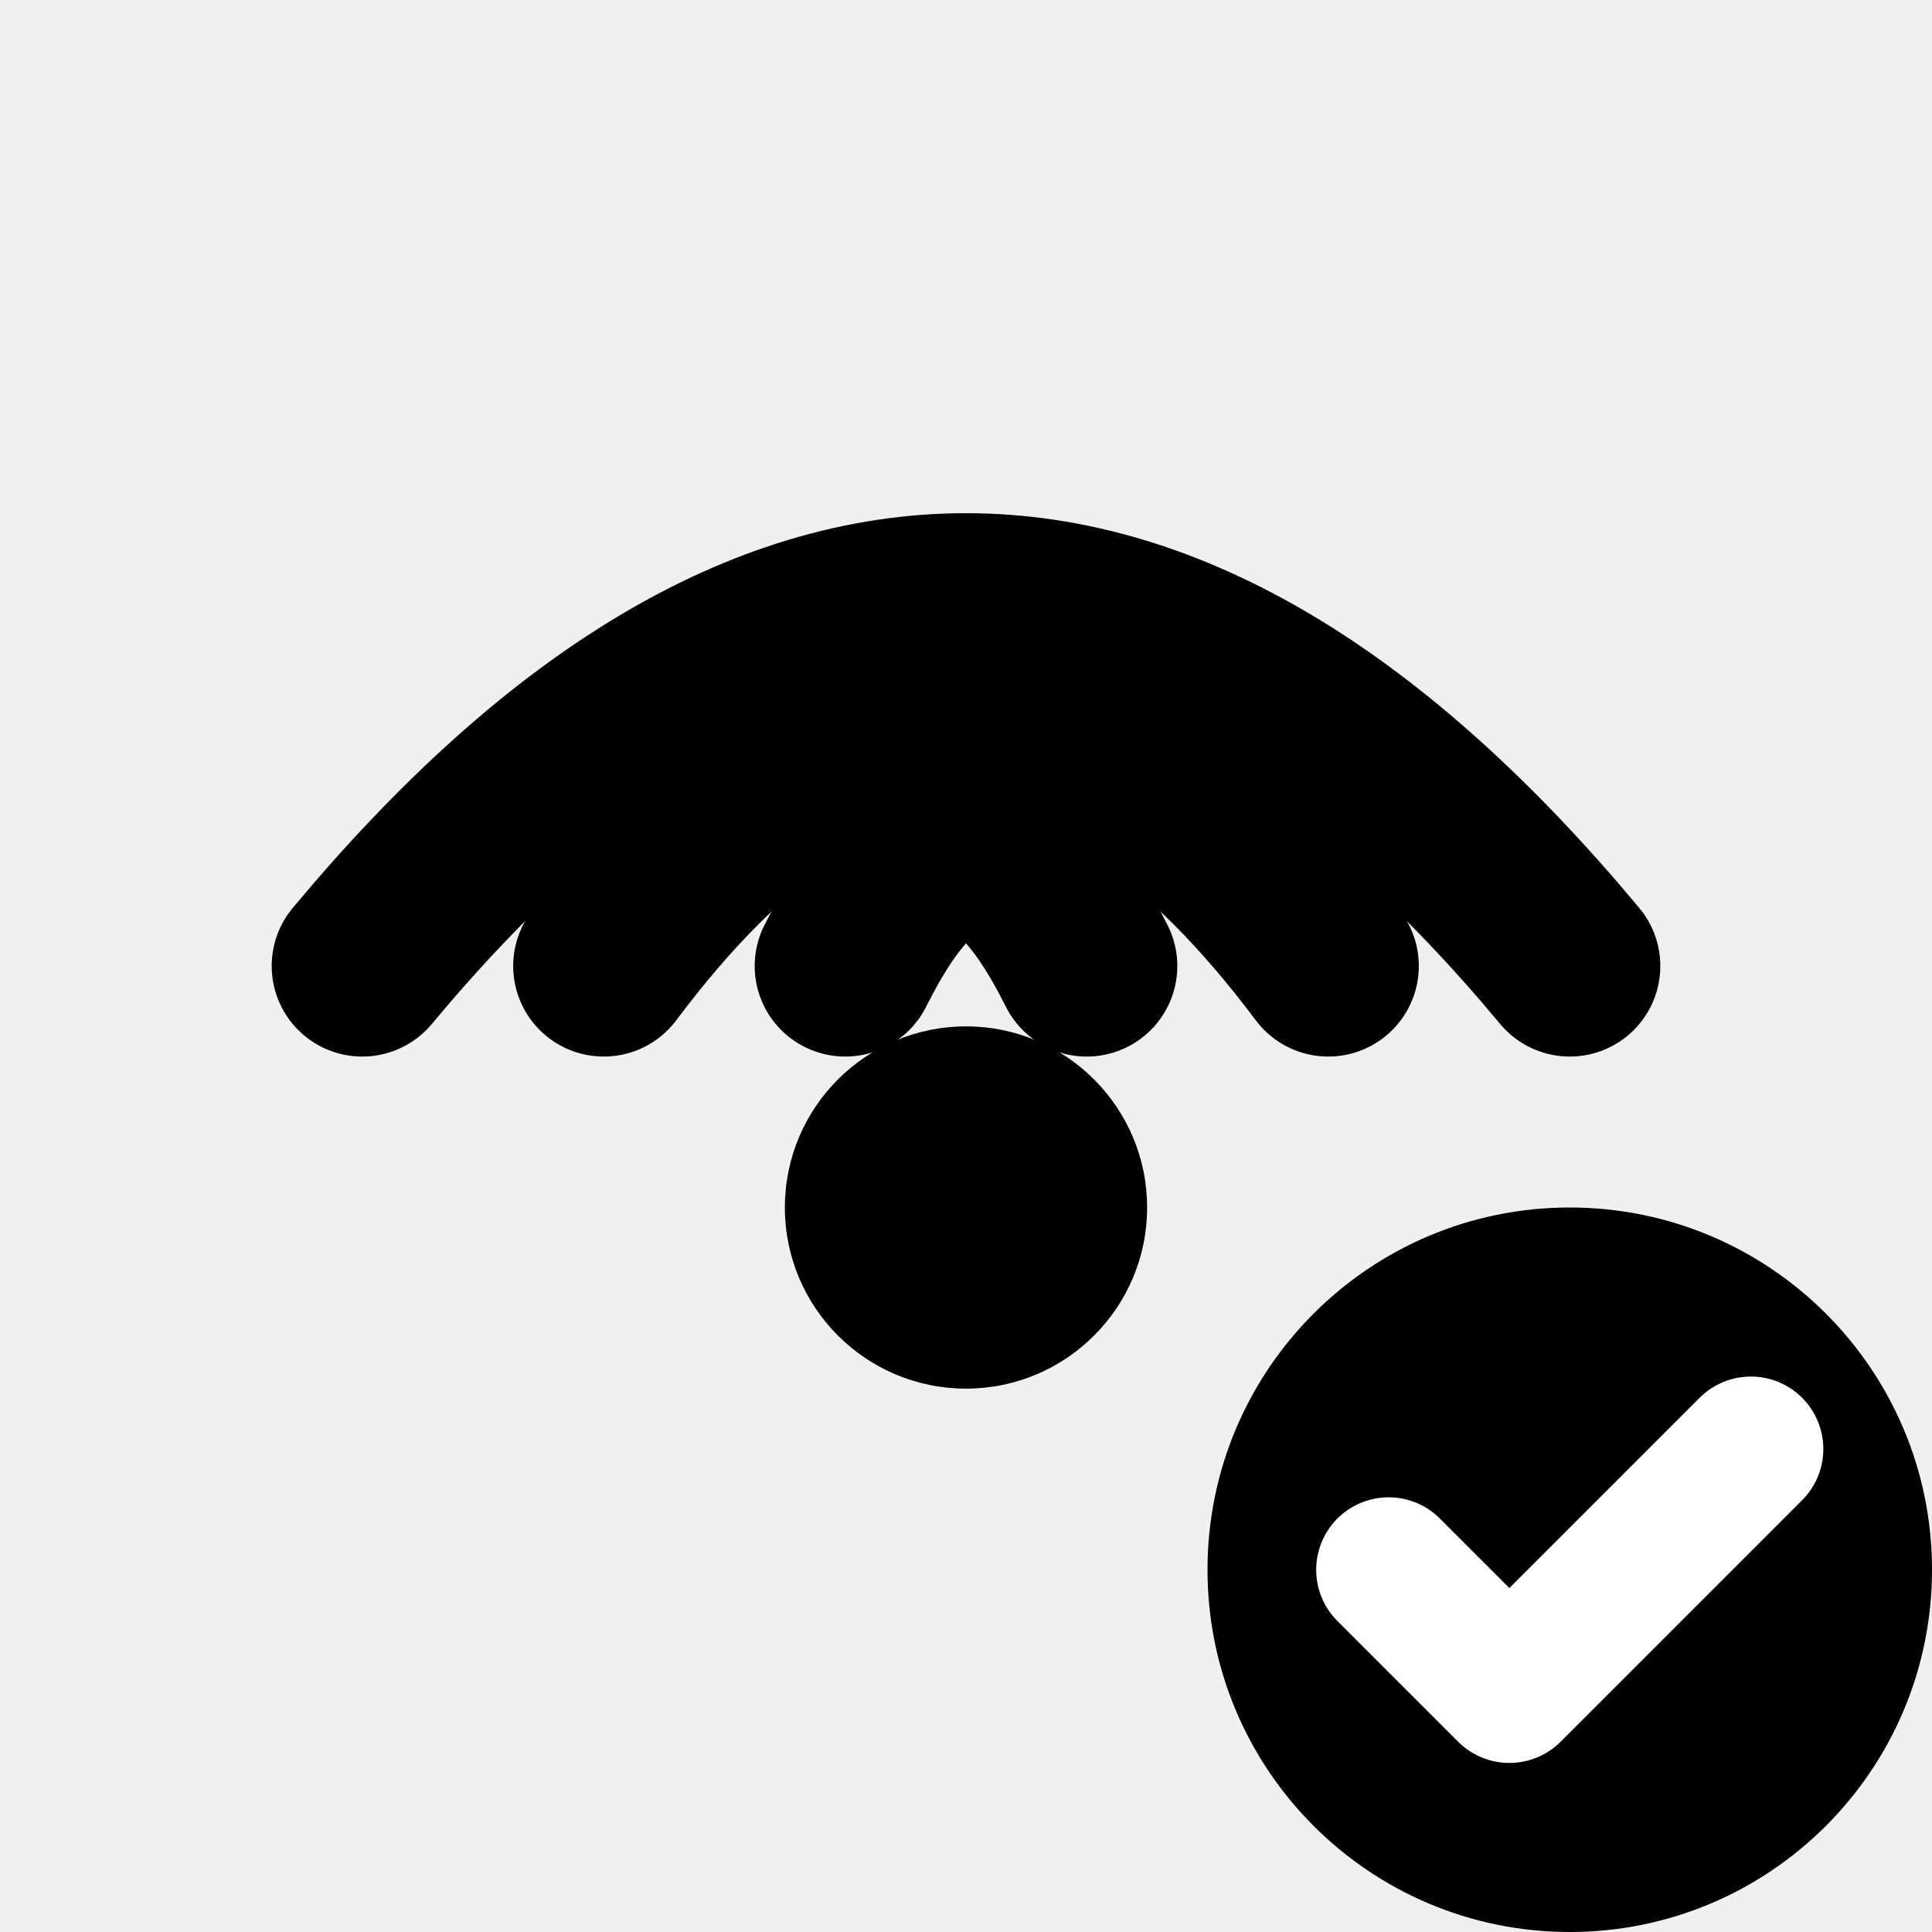
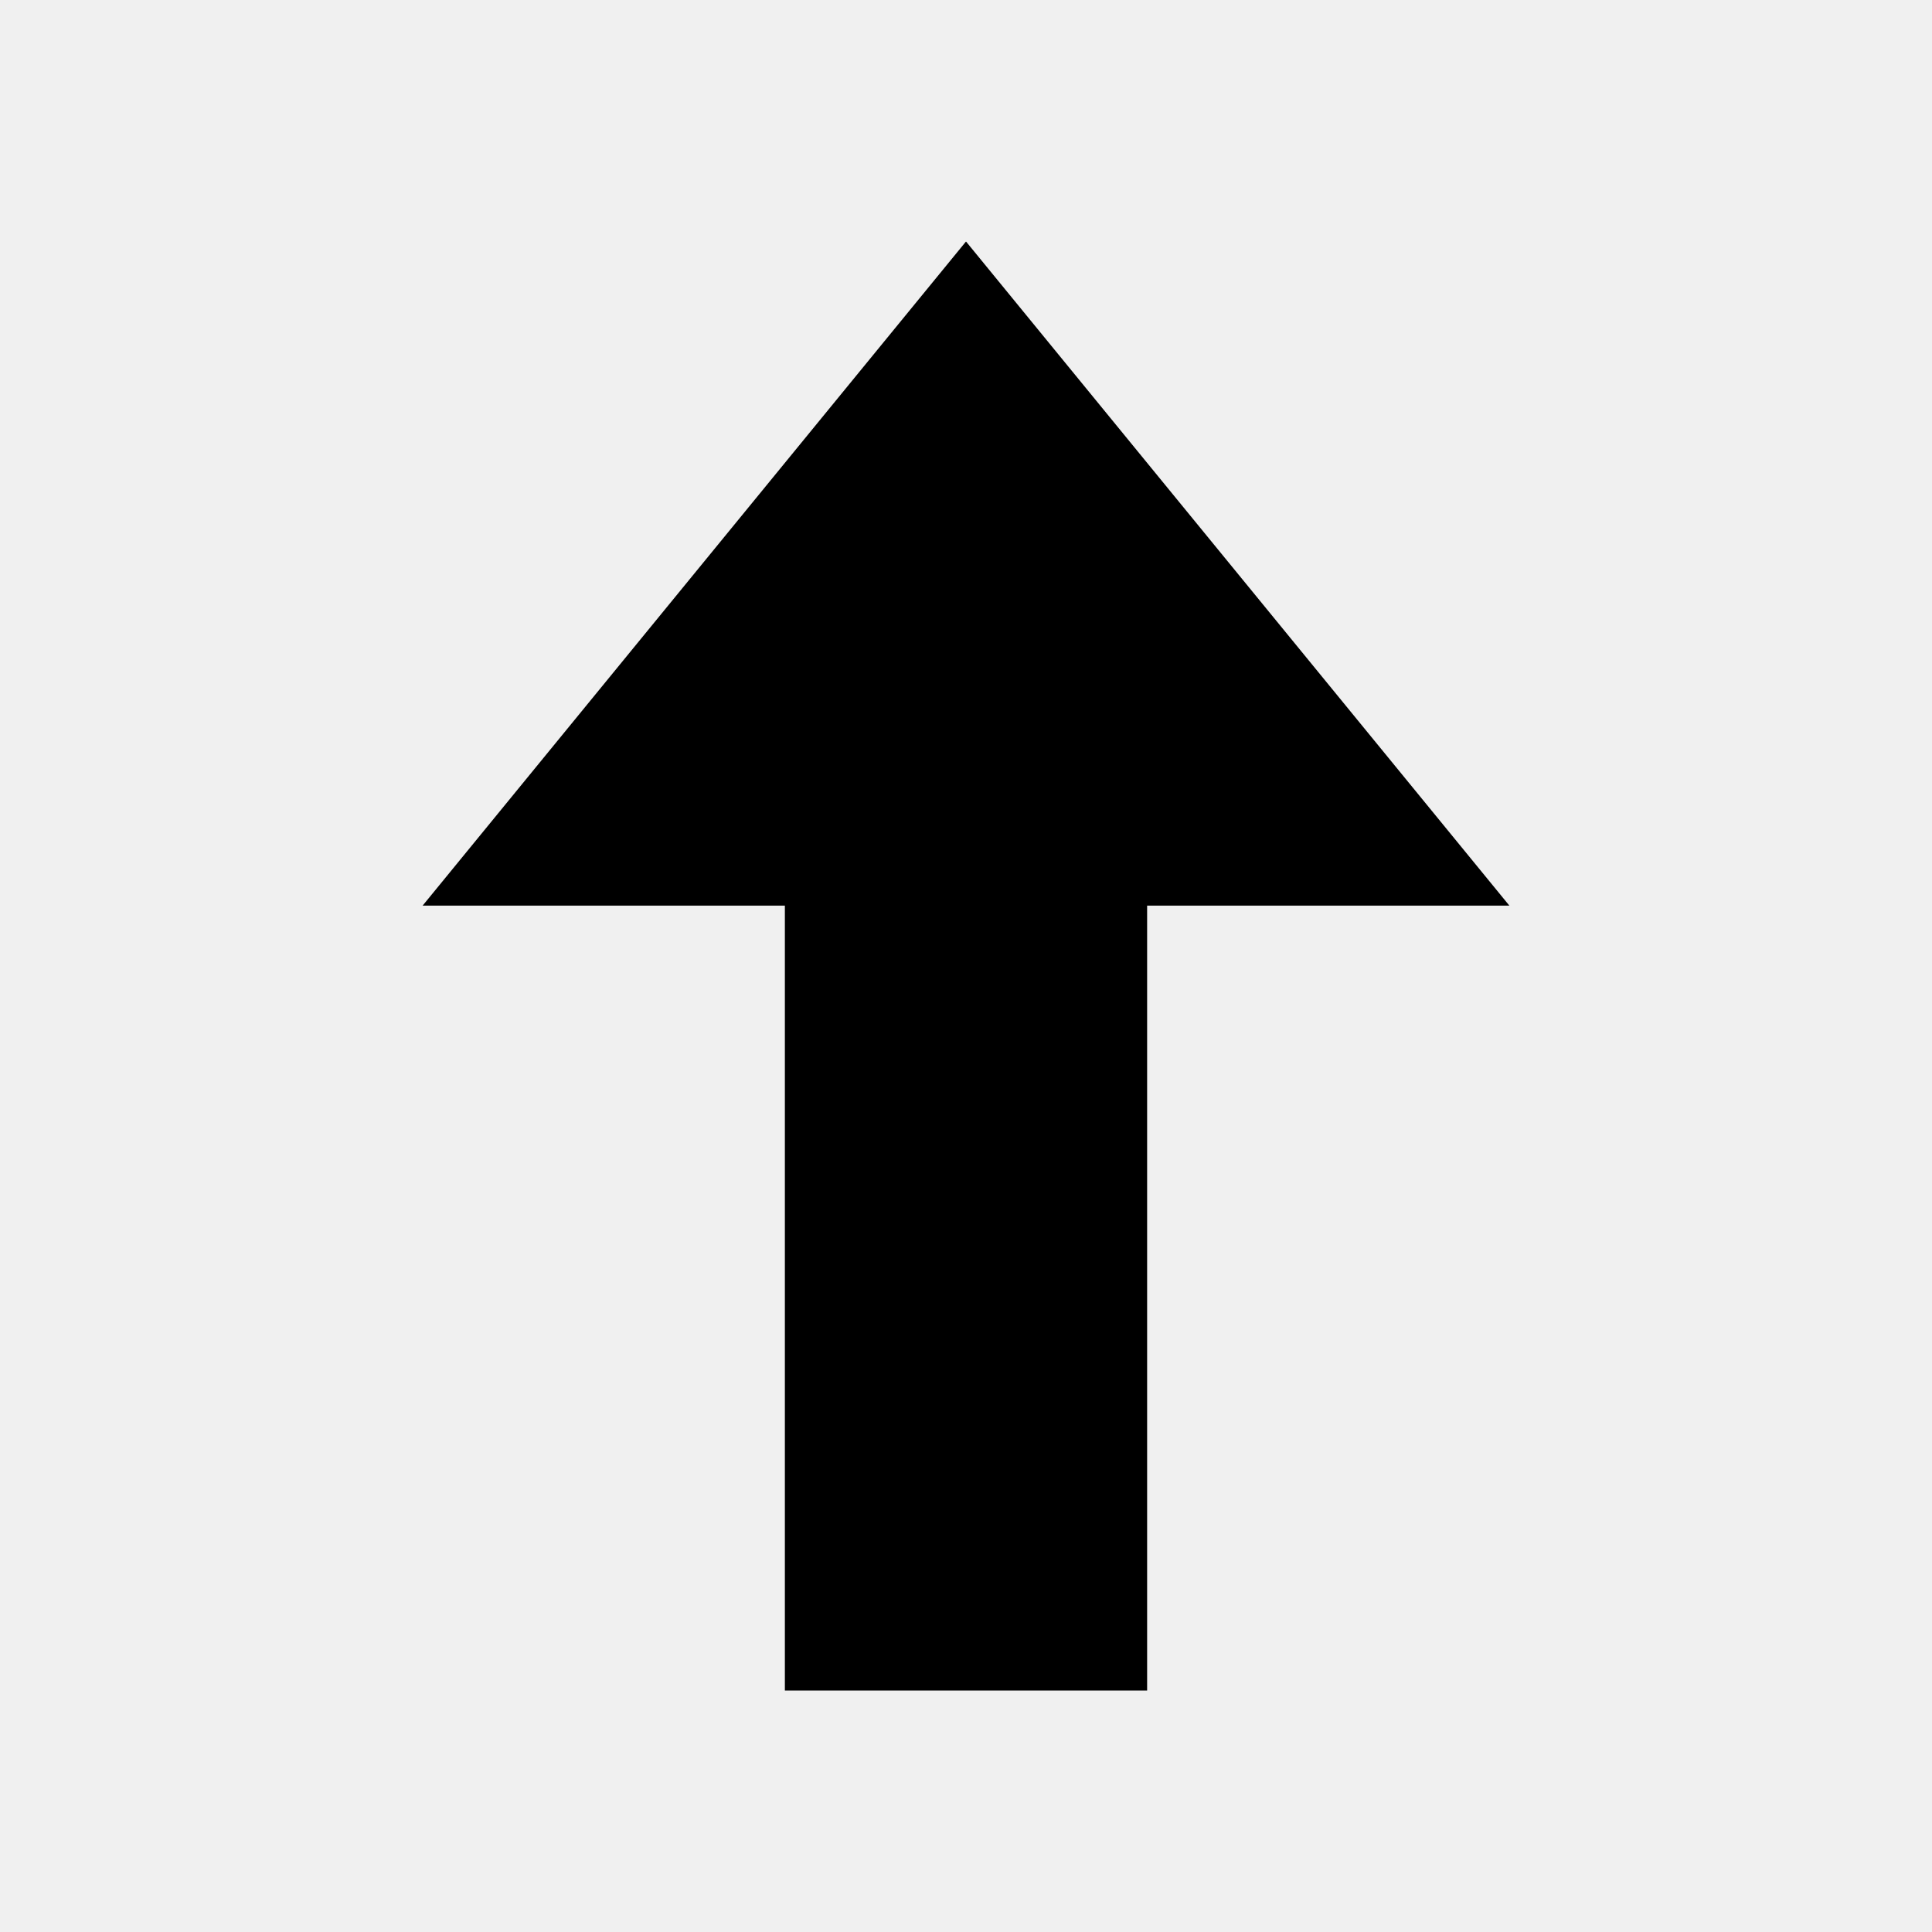
<svg xmlns="http://www.w3.org/2000/svg" width="16" height="16" viewBox="0 0 16 16" fill="none">
-   <path d="M 3 8 Q 8 2 13 8" fill="none" stroke="currentColor" stroke-width="1.5" stroke-linecap="round" />
-   <path d="M 5 8 Q 8 4 11 8" fill="none" stroke="currentColor" stroke-width="1.5" stroke-linecap="round" />
-   <path d="M 7 8 Q 8 6 9 8" fill="none" stroke="currentColor" stroke-width="1.5" stroke-linecap="round" />
-   <circle cx="8" cy="10" r="1.5" fill="currentColor" />
-   <circle cx="13" cy="13" r="3" fill="currentColor" />
-   <path d="M 11.5 13 L 12.5 14 L 14.5 12" fill="none" stroke="white" stroke-width="1.2" stroke-linecap="round" stroke-linejoin="round" />
+   <path d="M 8 2 L 3.5 7.5 L 6.5 7.5 L 6.5 14 L 9.5 14 L 9.5 7.5 L 12.5 7.5 Z" fill="currentColor" />
</svg>
